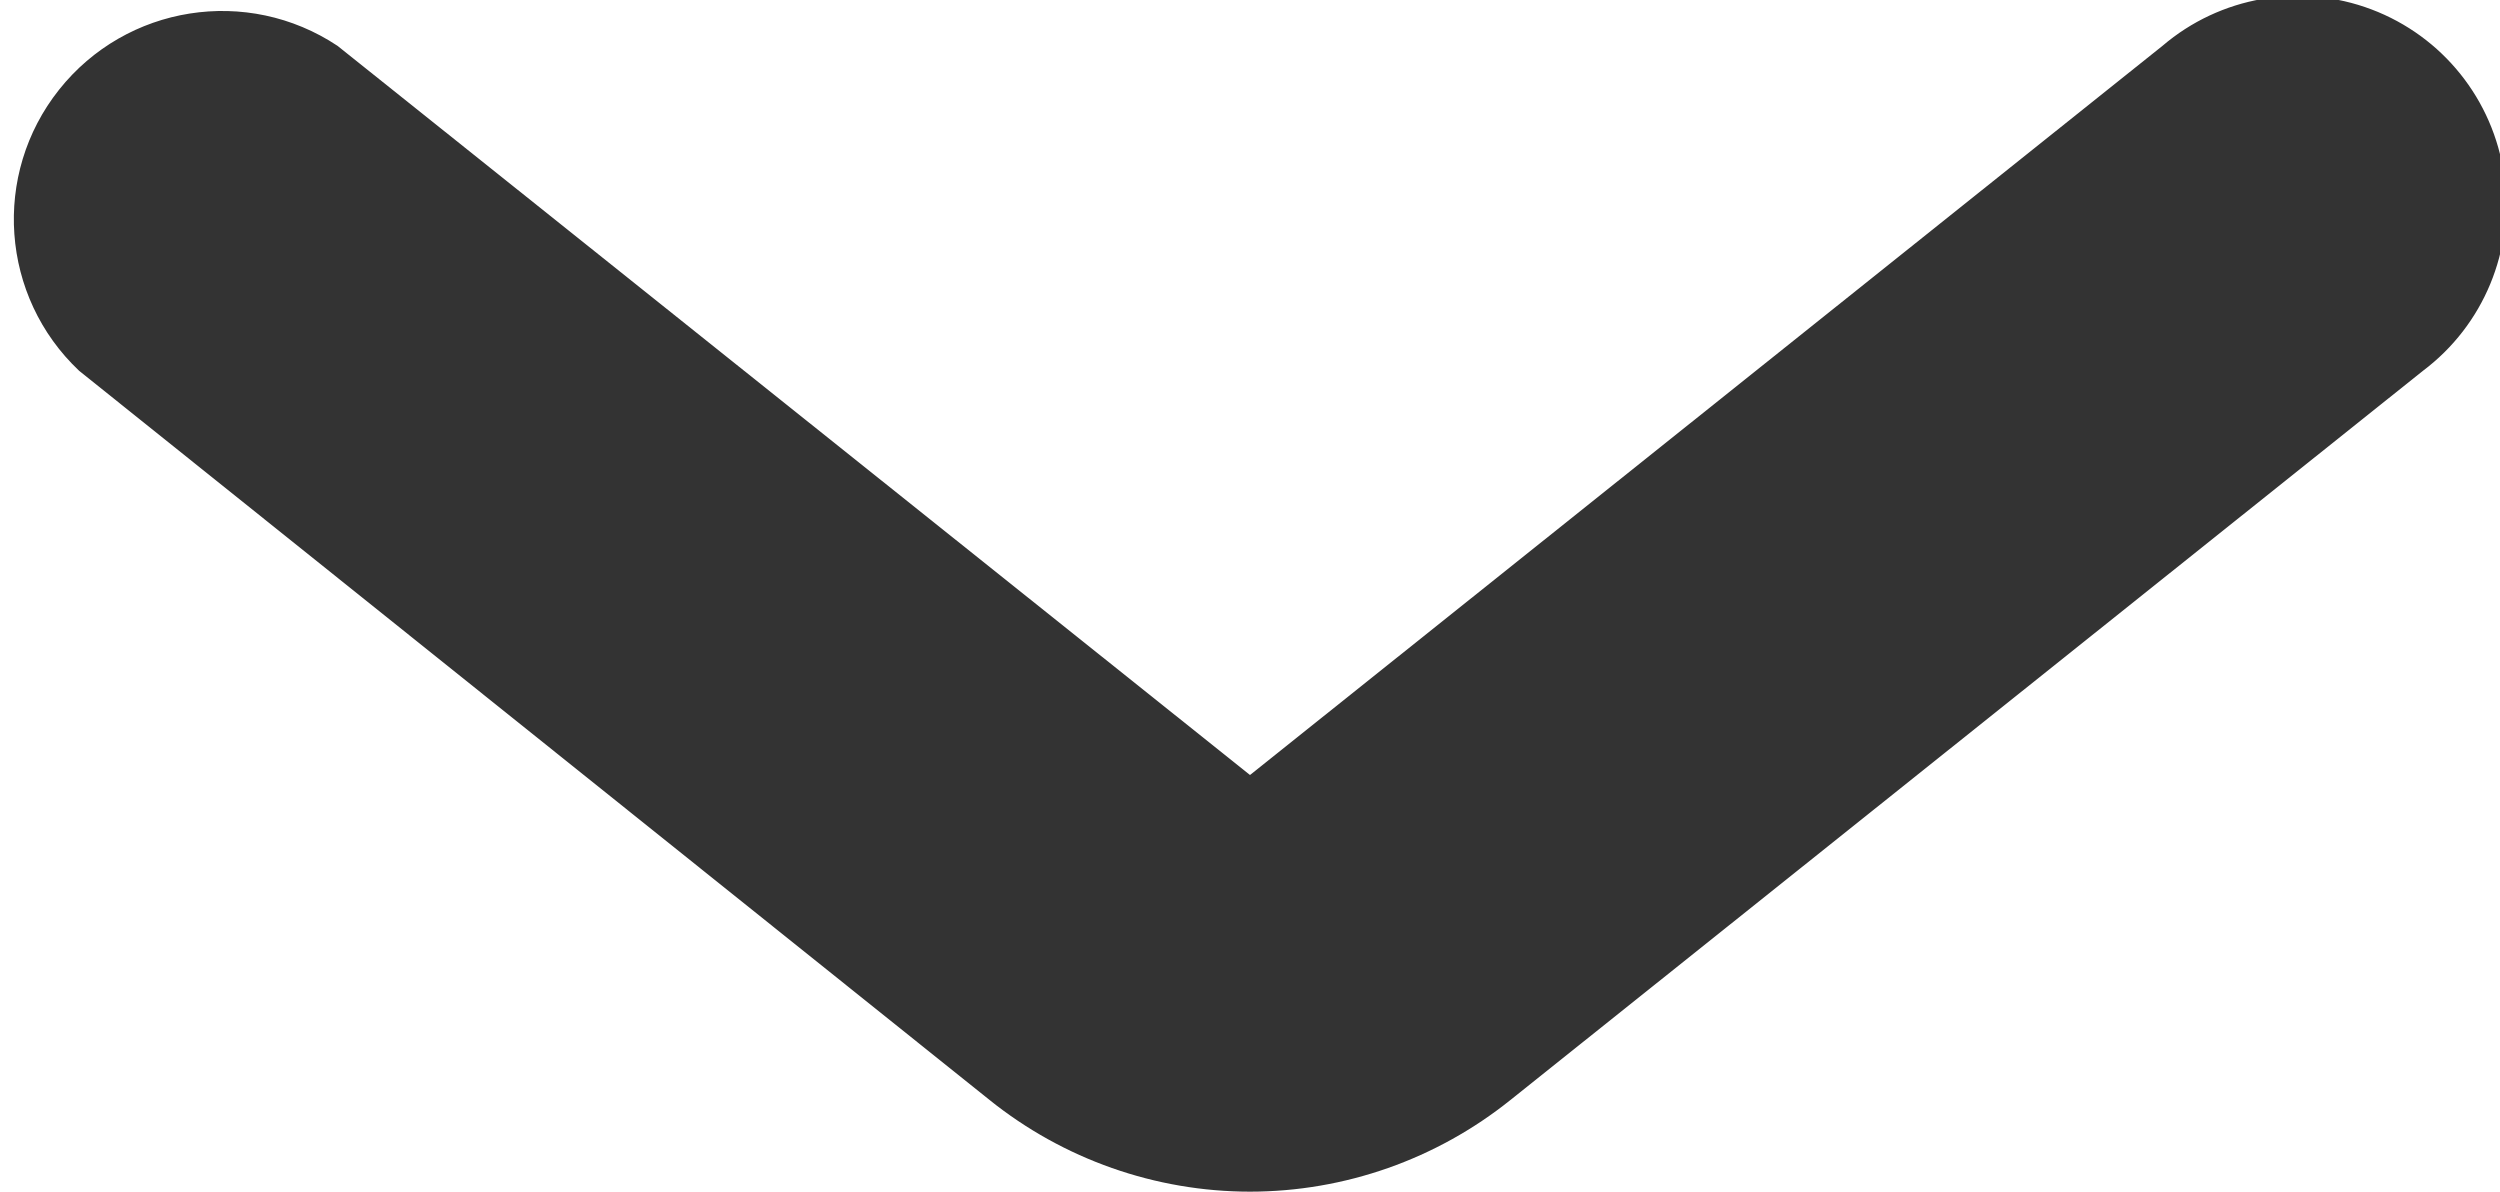
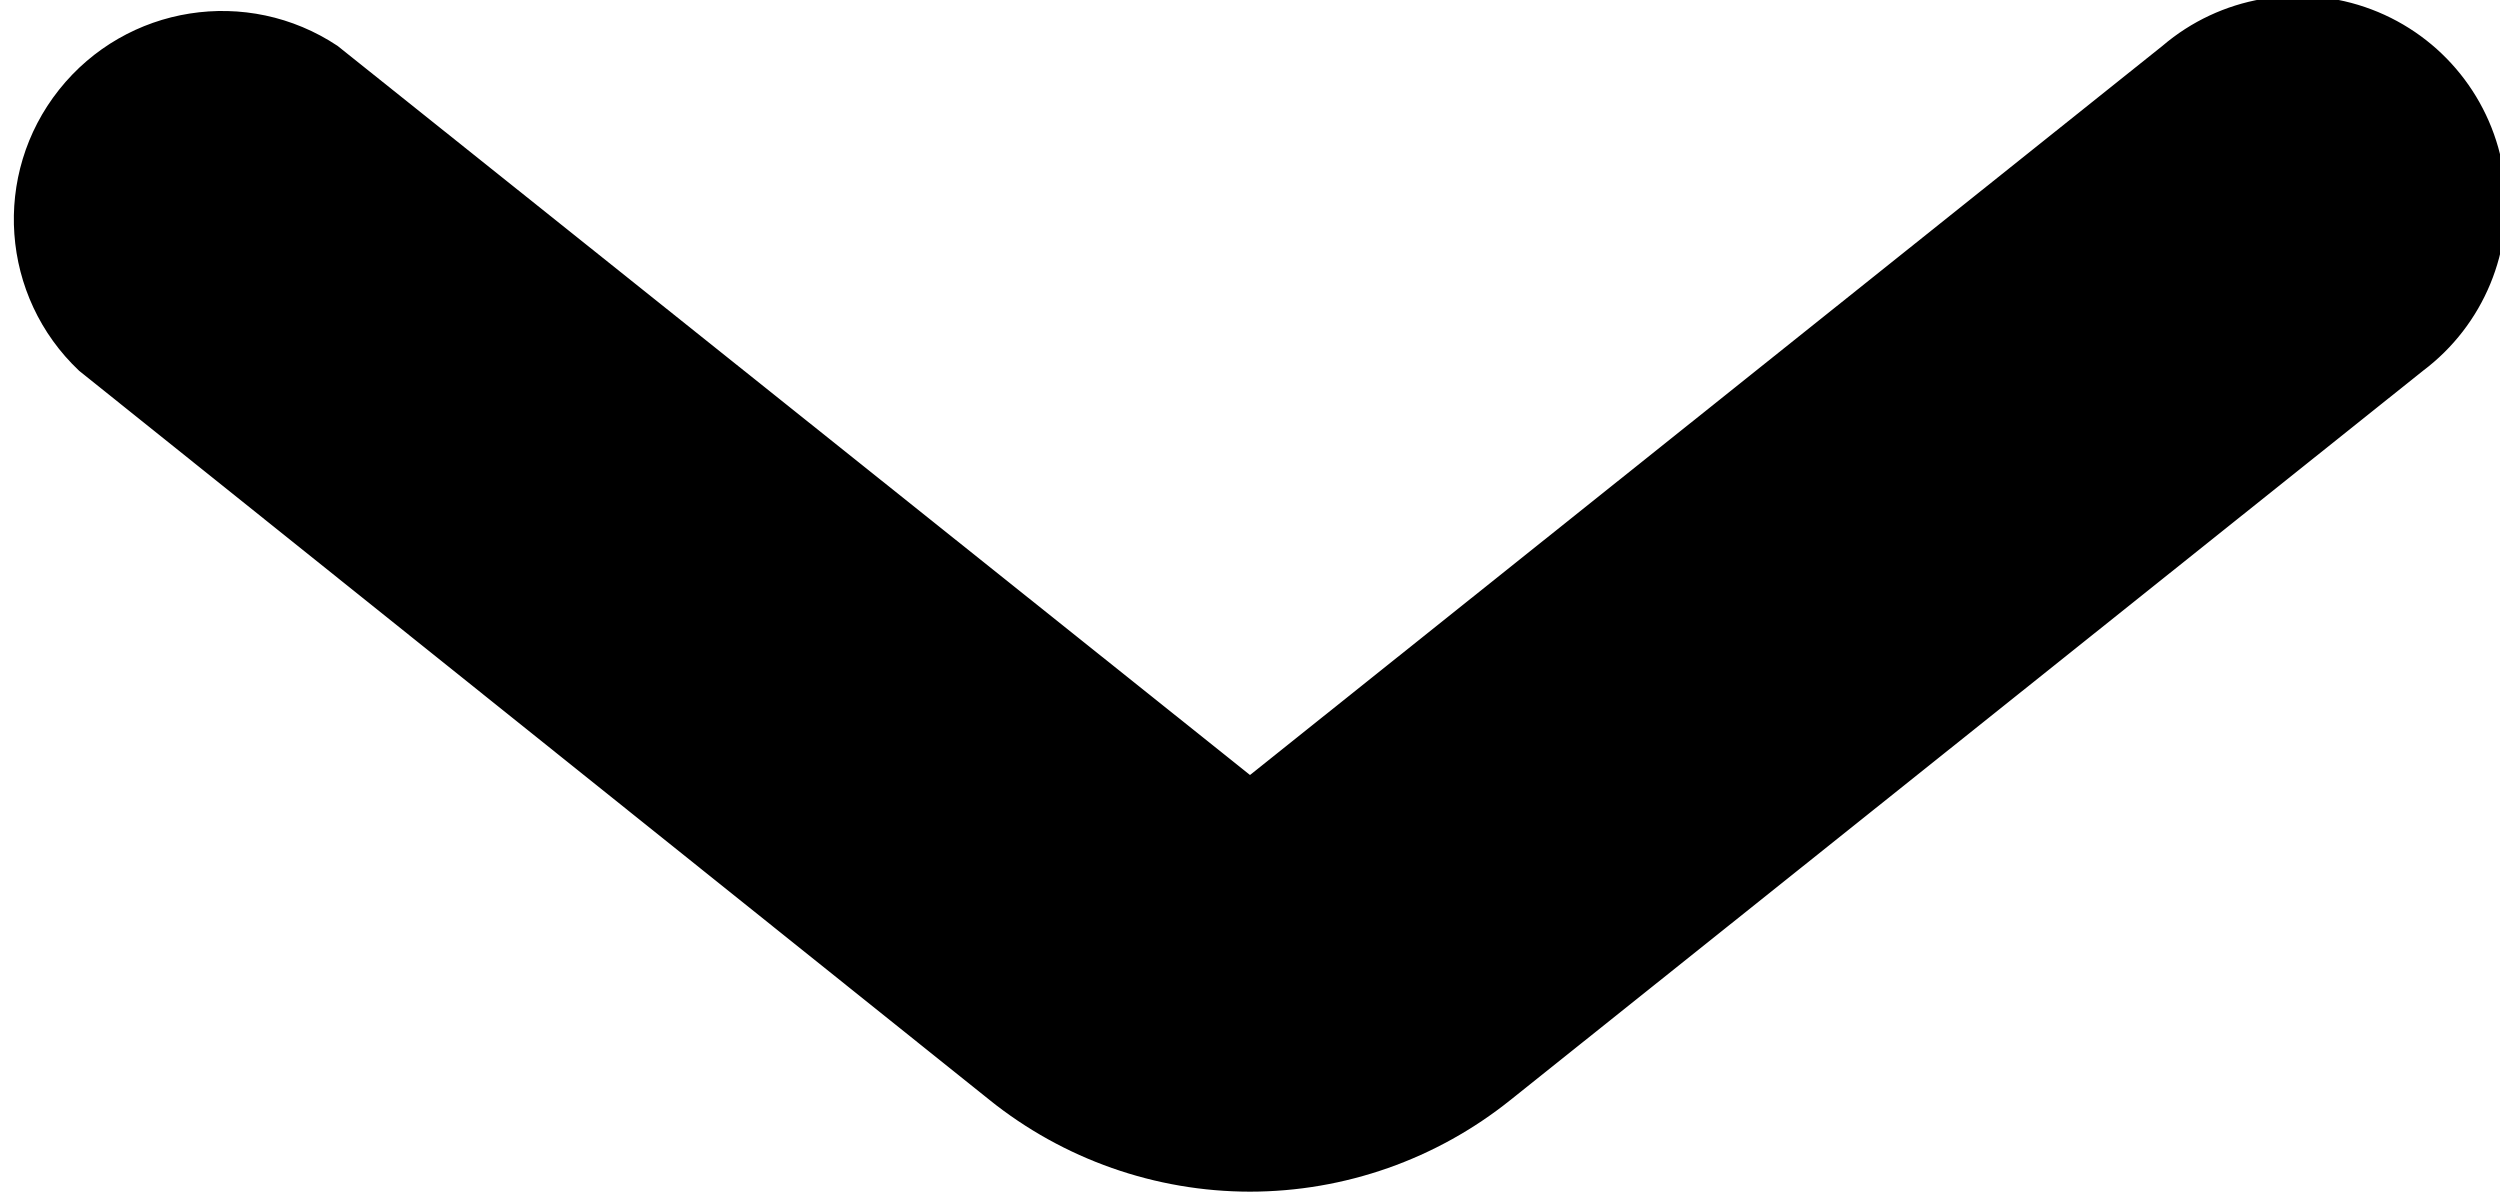
- <svg xmlns="http://www.w3.org/2000/svg" id="Слой_1" data-name="Слой 1" viewBox="0 0 12 5.72">
-   <defs>
-     <style>.cls-1{fill:#333;}</style>
-   </defs>
+ <svg xmlns="http://www.w3.org/2000/svg" viewBox="0 0 12 5.72">
  <path class="cls-1" d="M6,5.72a2,2,0,0,1-1.25-.44L.38,1.78A1,1,0,0,1,1.62.22L6,3.72,10.38.22a1,1,0,1,1,1.25,1.56L7.25,5.28A2,2,0,0,1,6,5.72Z" />
</svg>
